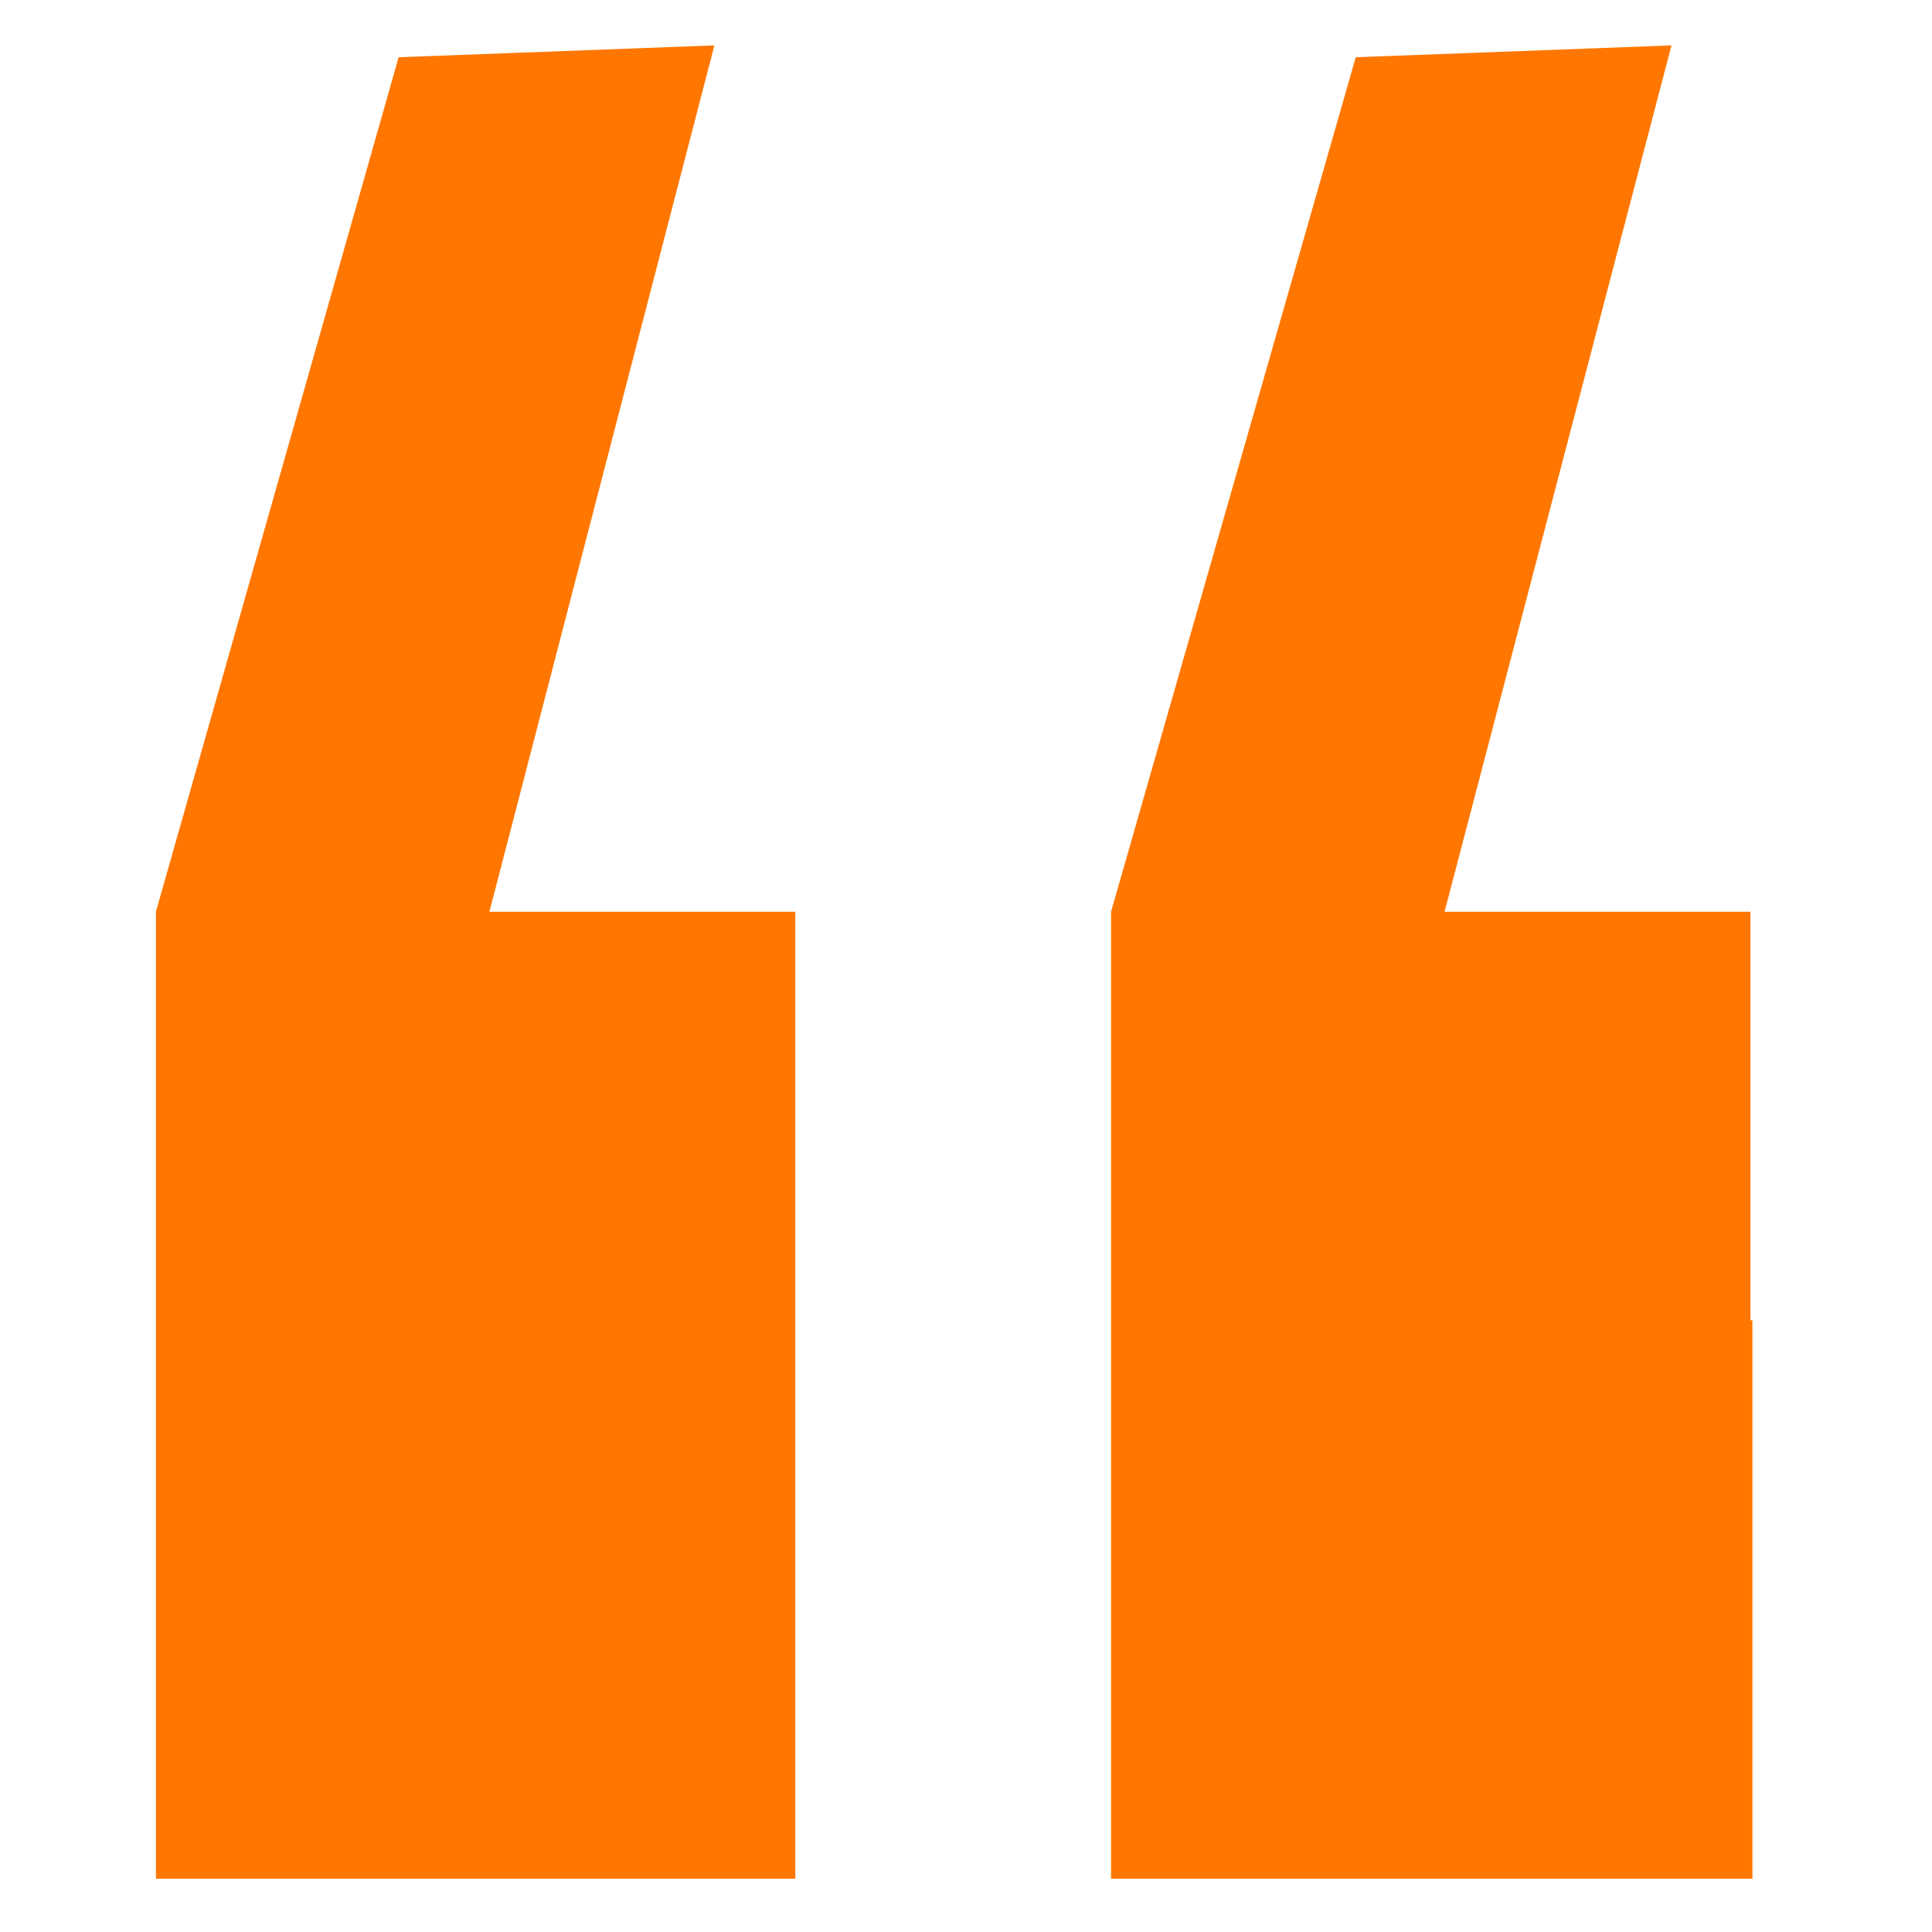
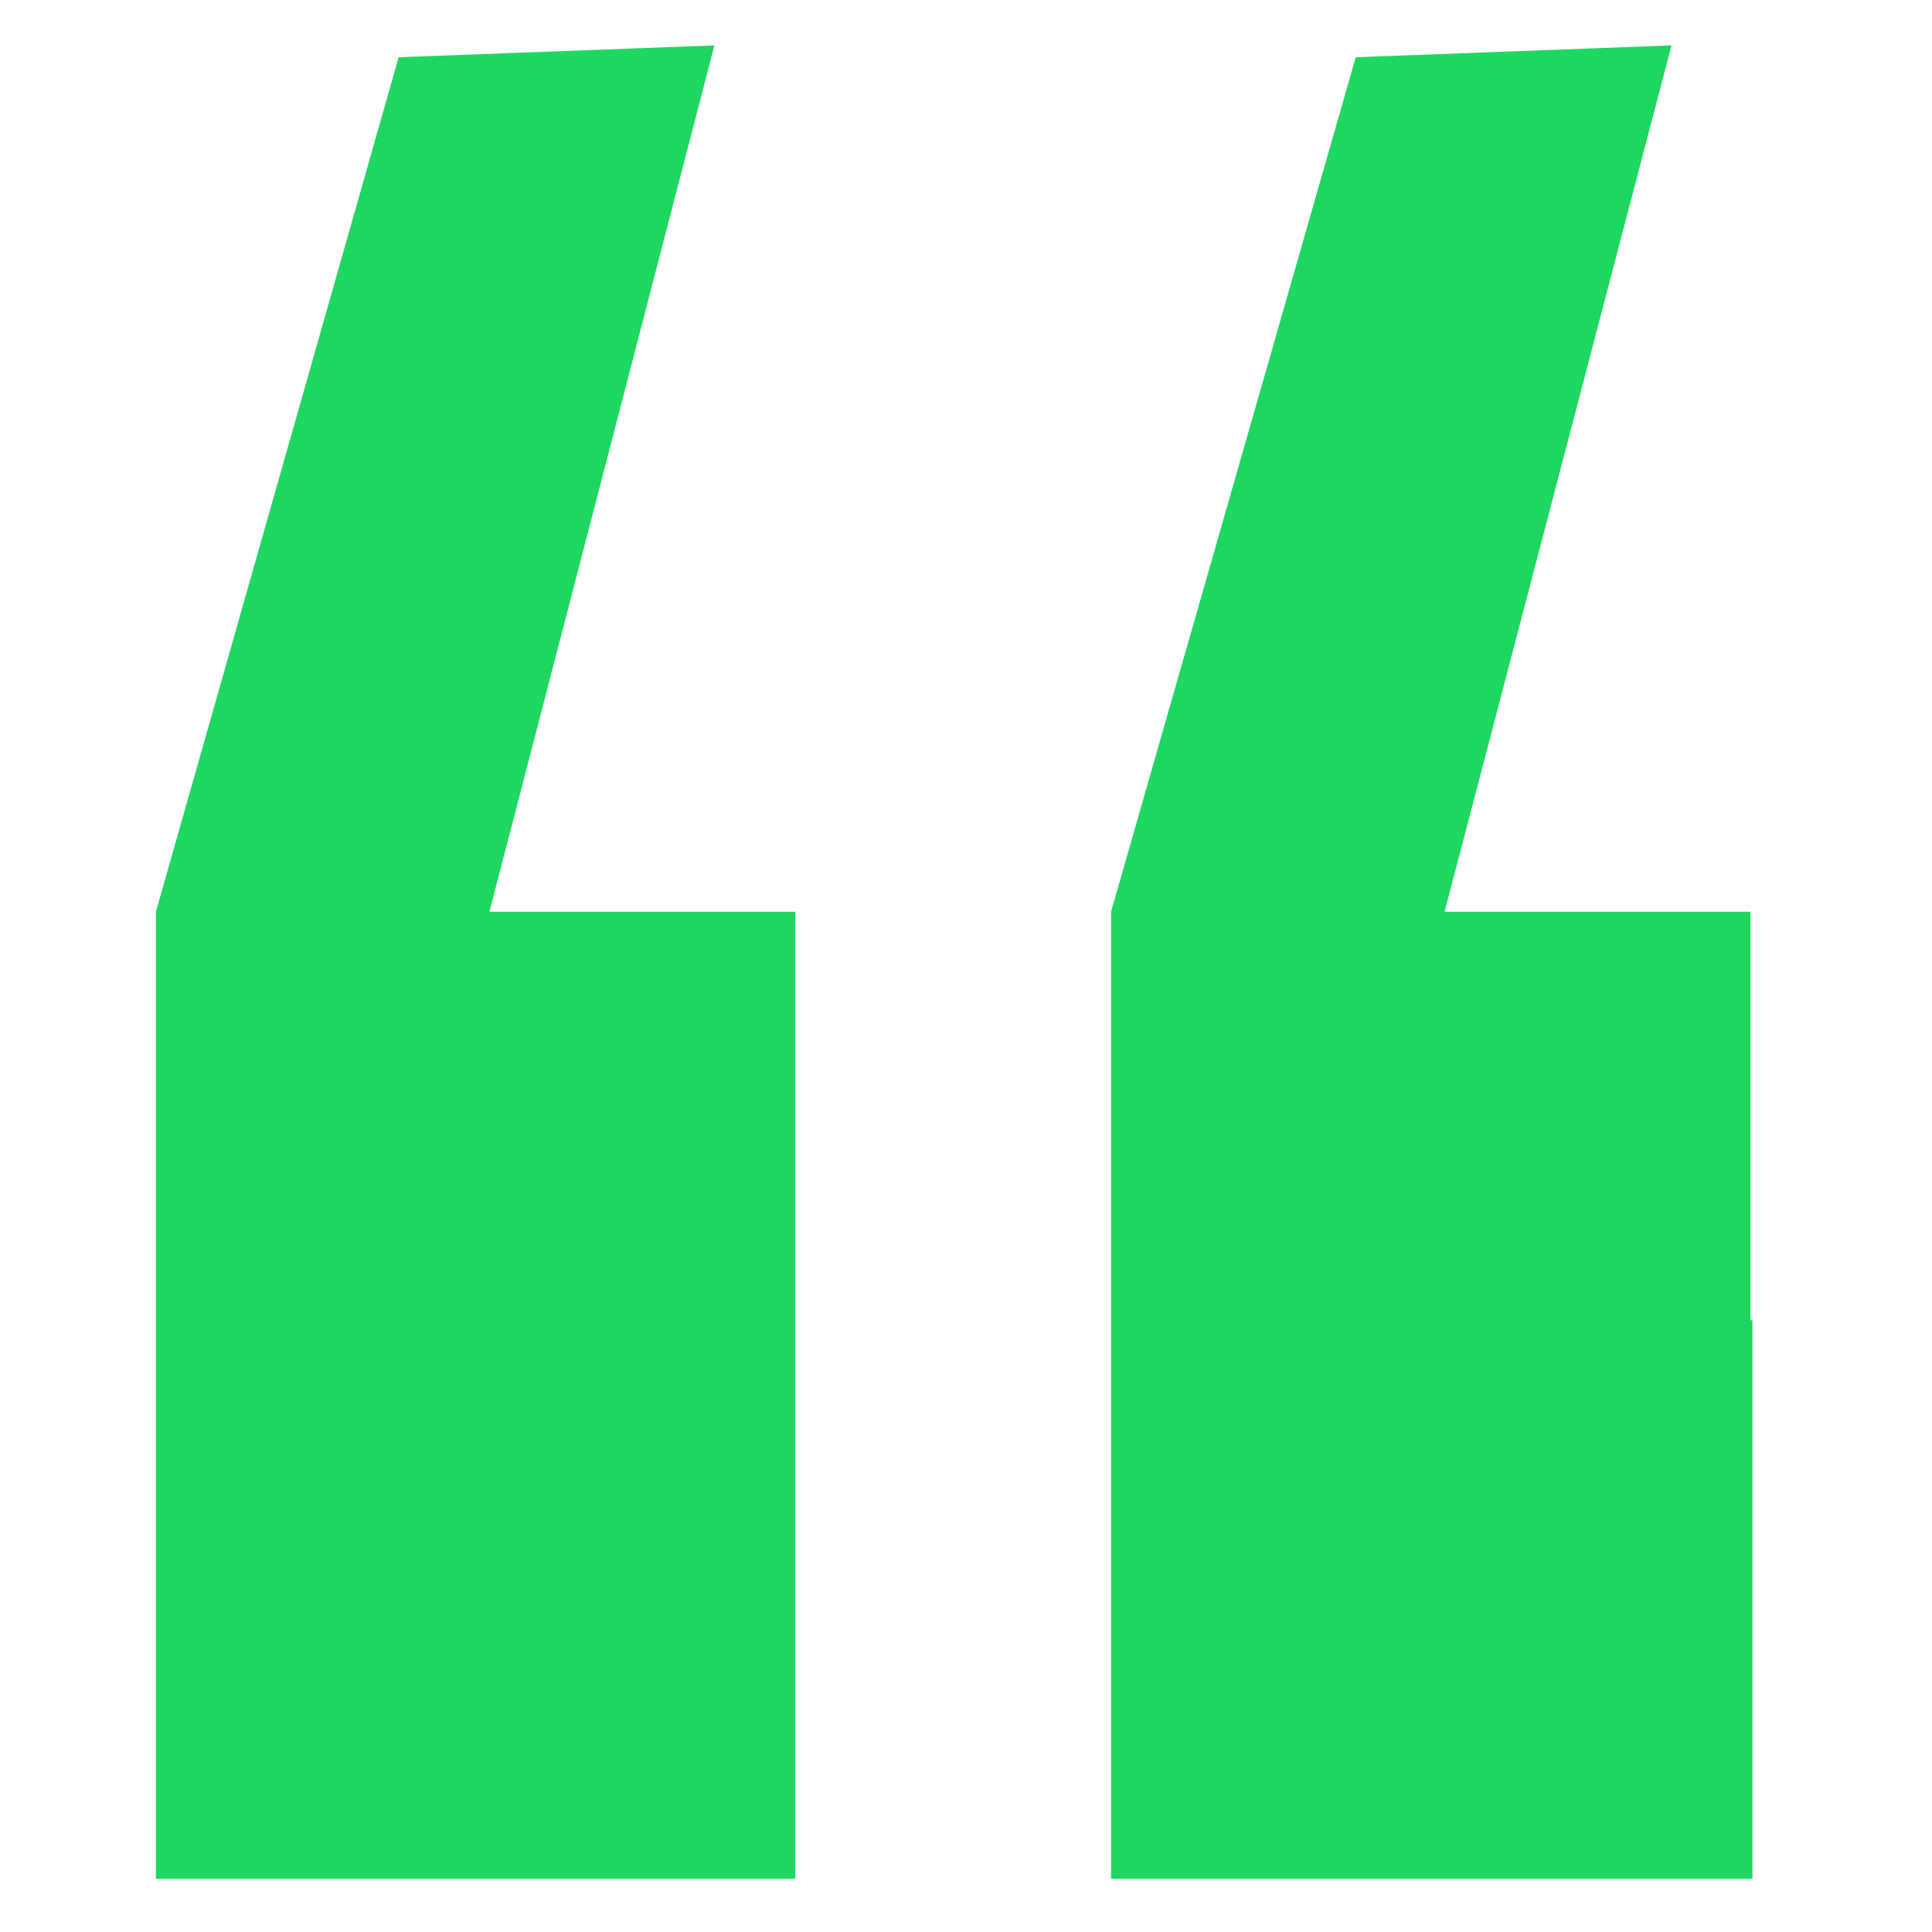
- <svg xmlns="http://www.w3.org/2000/svg" viewBox="0 0 97.9 97.9">
-   <defs>
-     <style>.q1{fill:#ff7700;}</style>
-   </defs>
-   <g id="quote_start" data-name="quote_start">
-     <g id="ql_1" data-name="Quote Layer 1">
-       <path class="q1" d="M40.3,66.9v28.3H7.9v-49L20.2,2.9l16-0.6L24.8,46.2h15.5V66.9z M88.8,66.9v28.3H56.3v-49L68.7,2.9l16-0.6L73.2,46.2h15.5V66.9z" />
+ <svg xmlns="http://www.w3.org/2000/svg" version="1.1" id="Layer_1" x="0px" y="0px" viewBox="0 0 97.9 97.9" style="enable-background:new 0 0 97.9 97.9;" xml:space="preserve">
+   <style type="text/css">
+ 	.st0{fill:#1ED760;}
+ </style>
+   <g id="quote_start">
+     <g id="ql_1">
+       <path class="st0" d="M40.3,66.9v28.3H7.9v-49L20.2,2.9l16-0.6L24.8,46.2h15.5V66.9z M88.8,66.9v28.3H56.3v-49L68.7,2.9l16-0.6    L73.2,46.2h15.5v20.7H88.8z" />
    </g>
  </g>
</svg>
